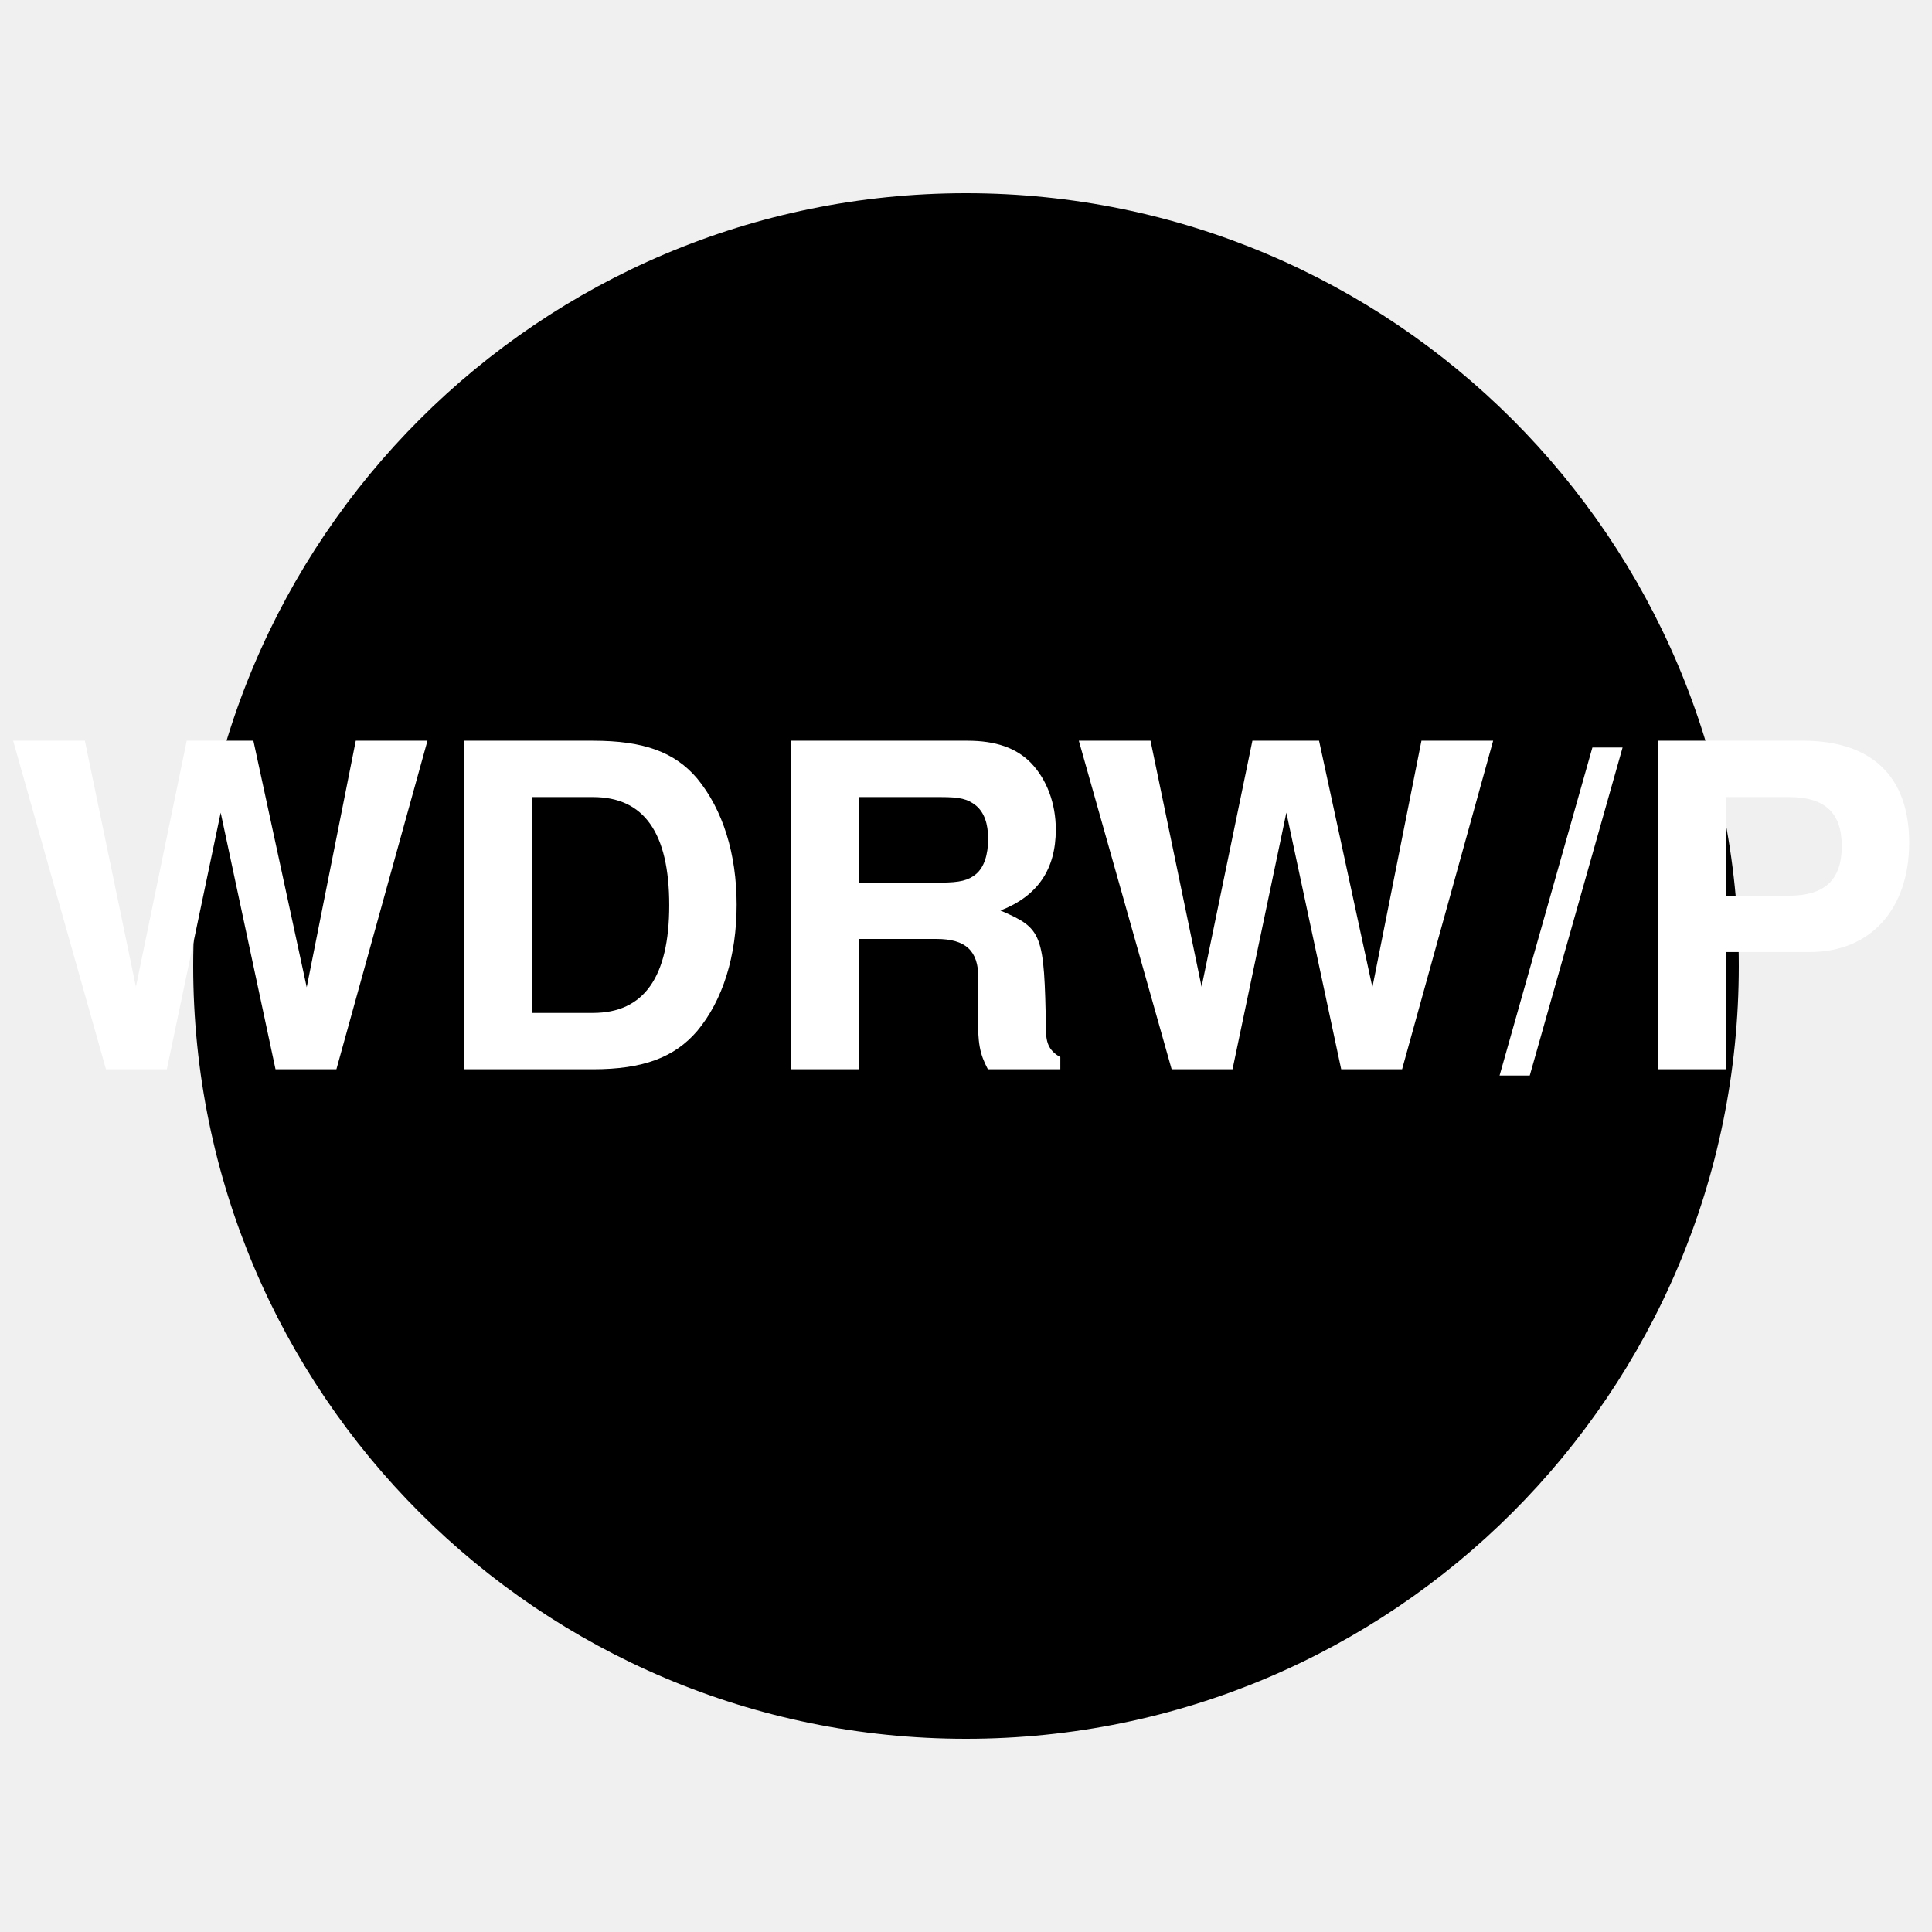
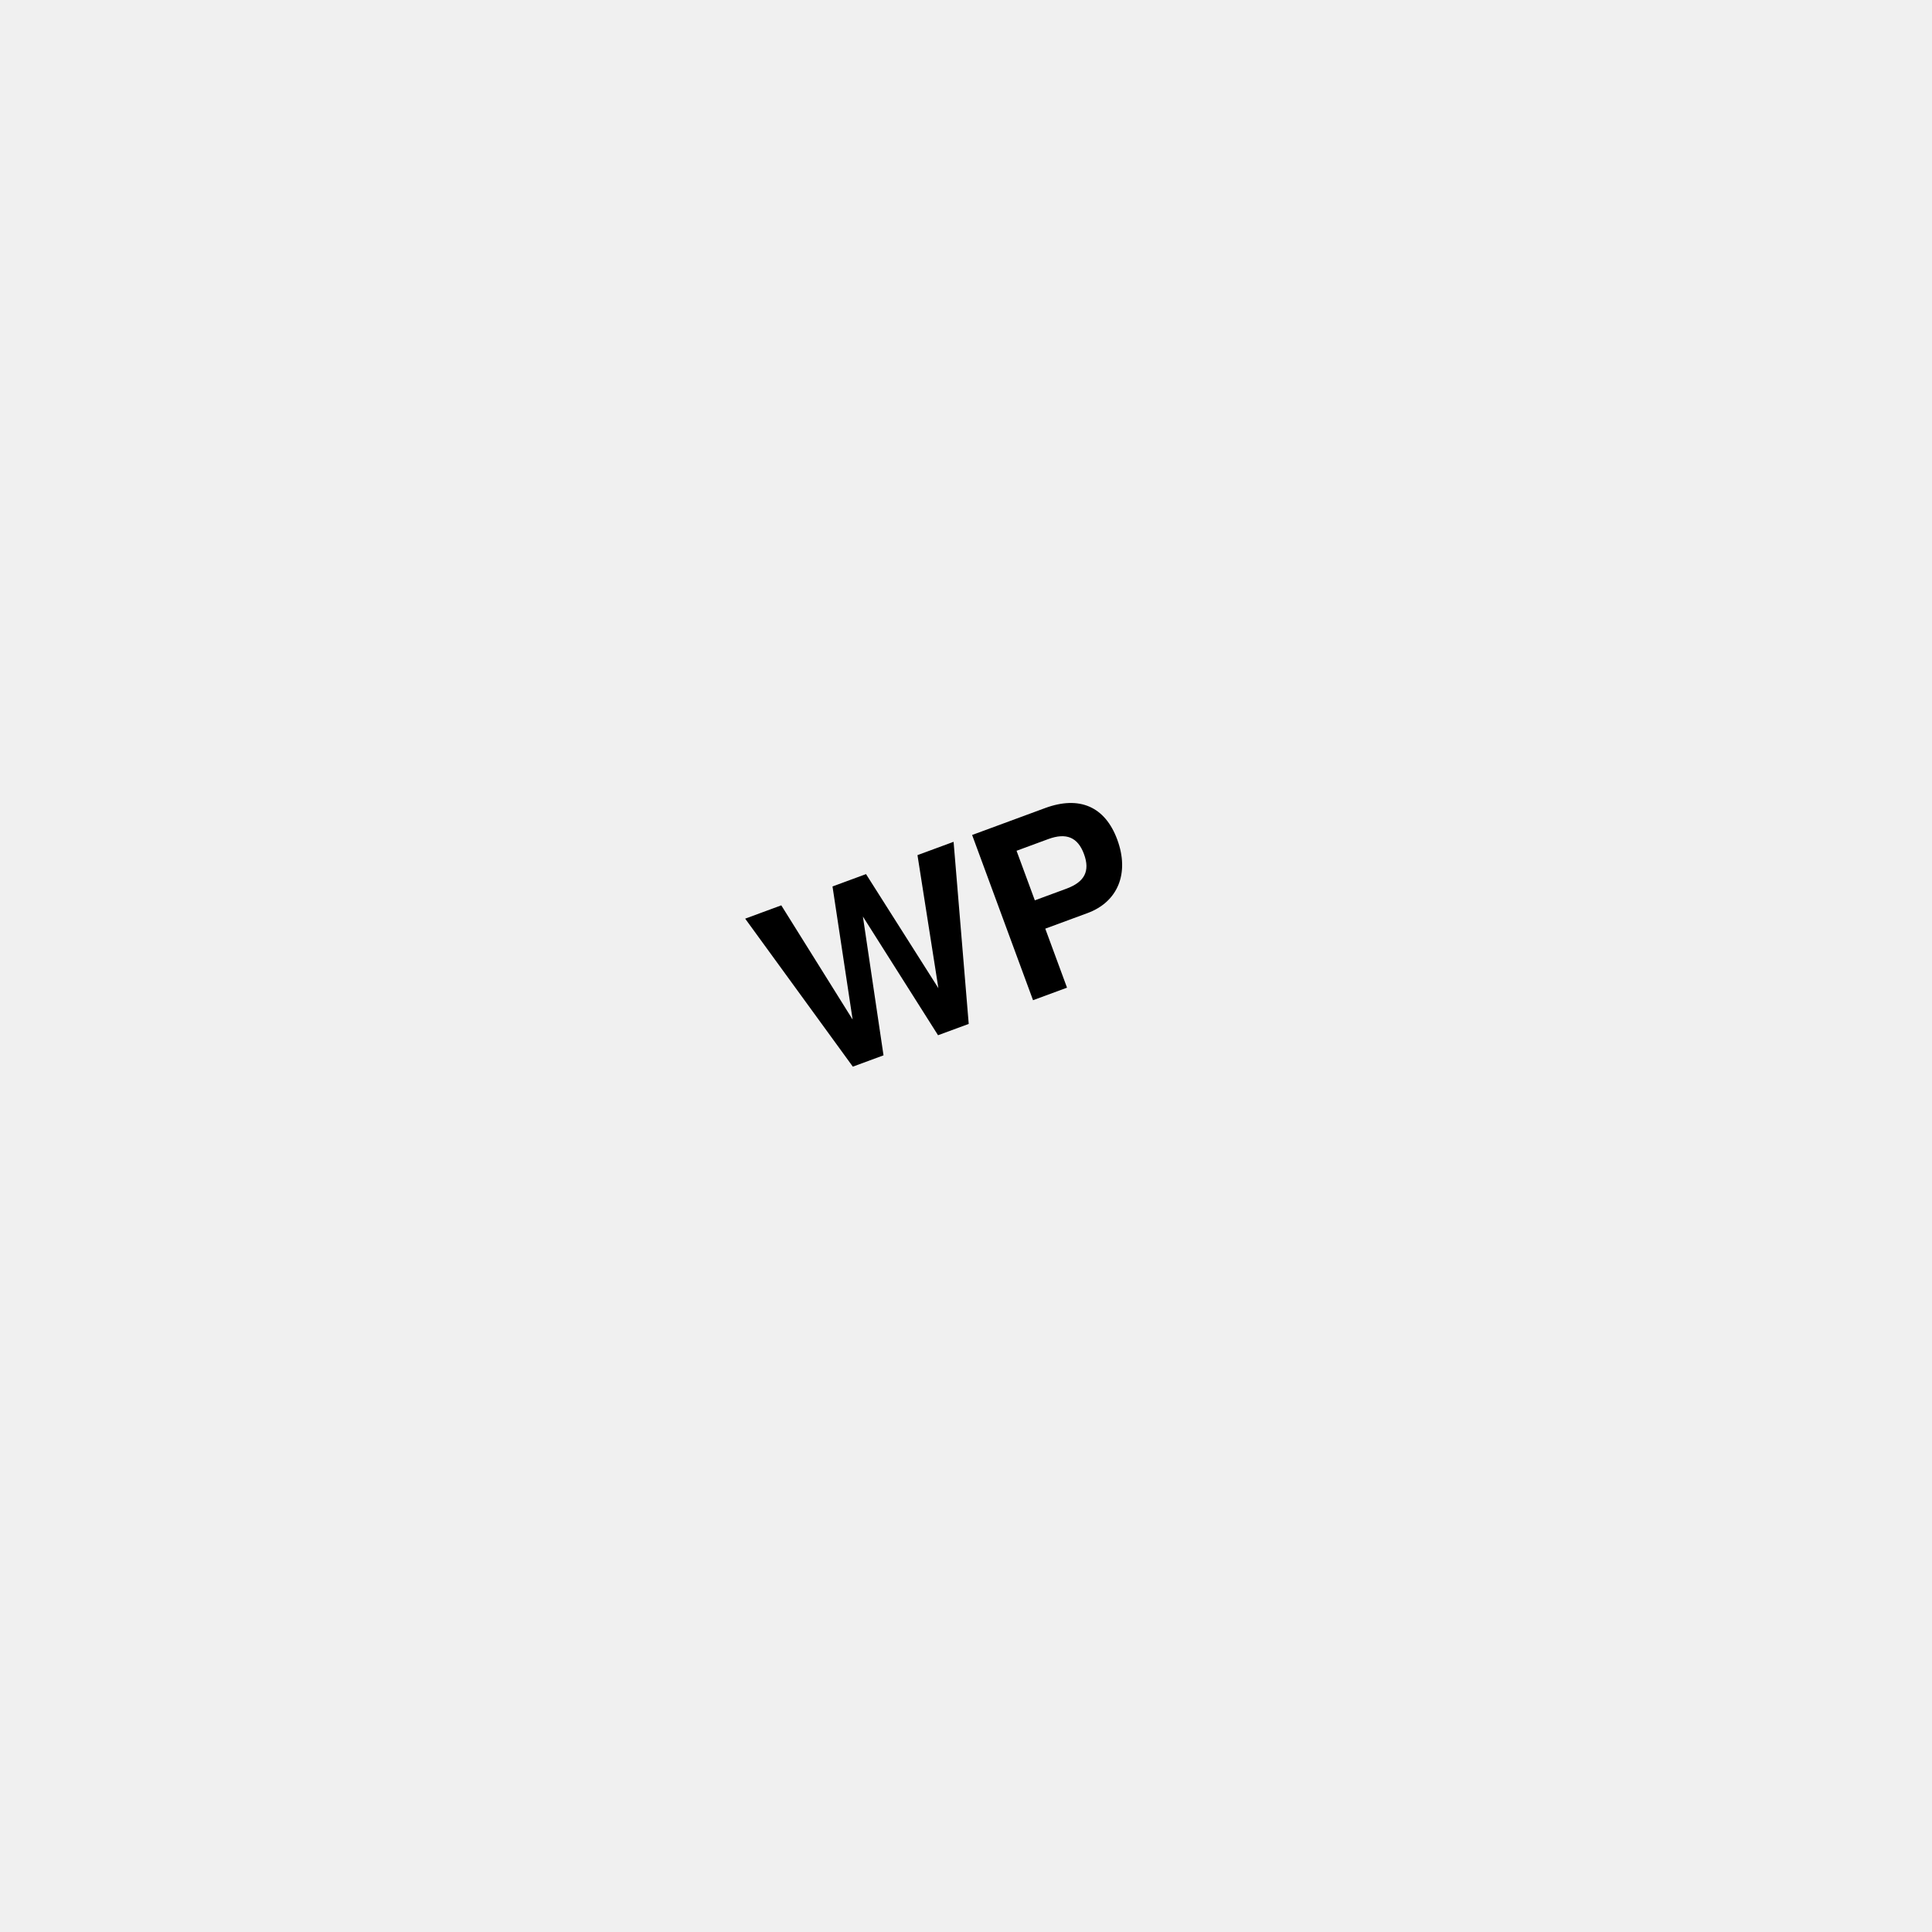
<svg xmlns="http://www.w3.org/2000/svg" viewBox="0 0 120 120" width="120" height="120">
-   <circle cx="60" cy="60" r="48" fill="#000000" />
-   <text x="60" y="60" font-family="Helvetica, Arial, sans-serif" font-size="28" font-weight="bold" fill="#ffffff" text-anchor="middle" dominant-baseline="central">WDRW/P</text>
+   <text x="60" y="60" font-family="Helvetica" font-size="15" font-weight="bold" text-anchor="middle" dominant-baseline="central" fill="#000" transform="rotate(-20.2399,60,60)">WP</text>
</svg>
